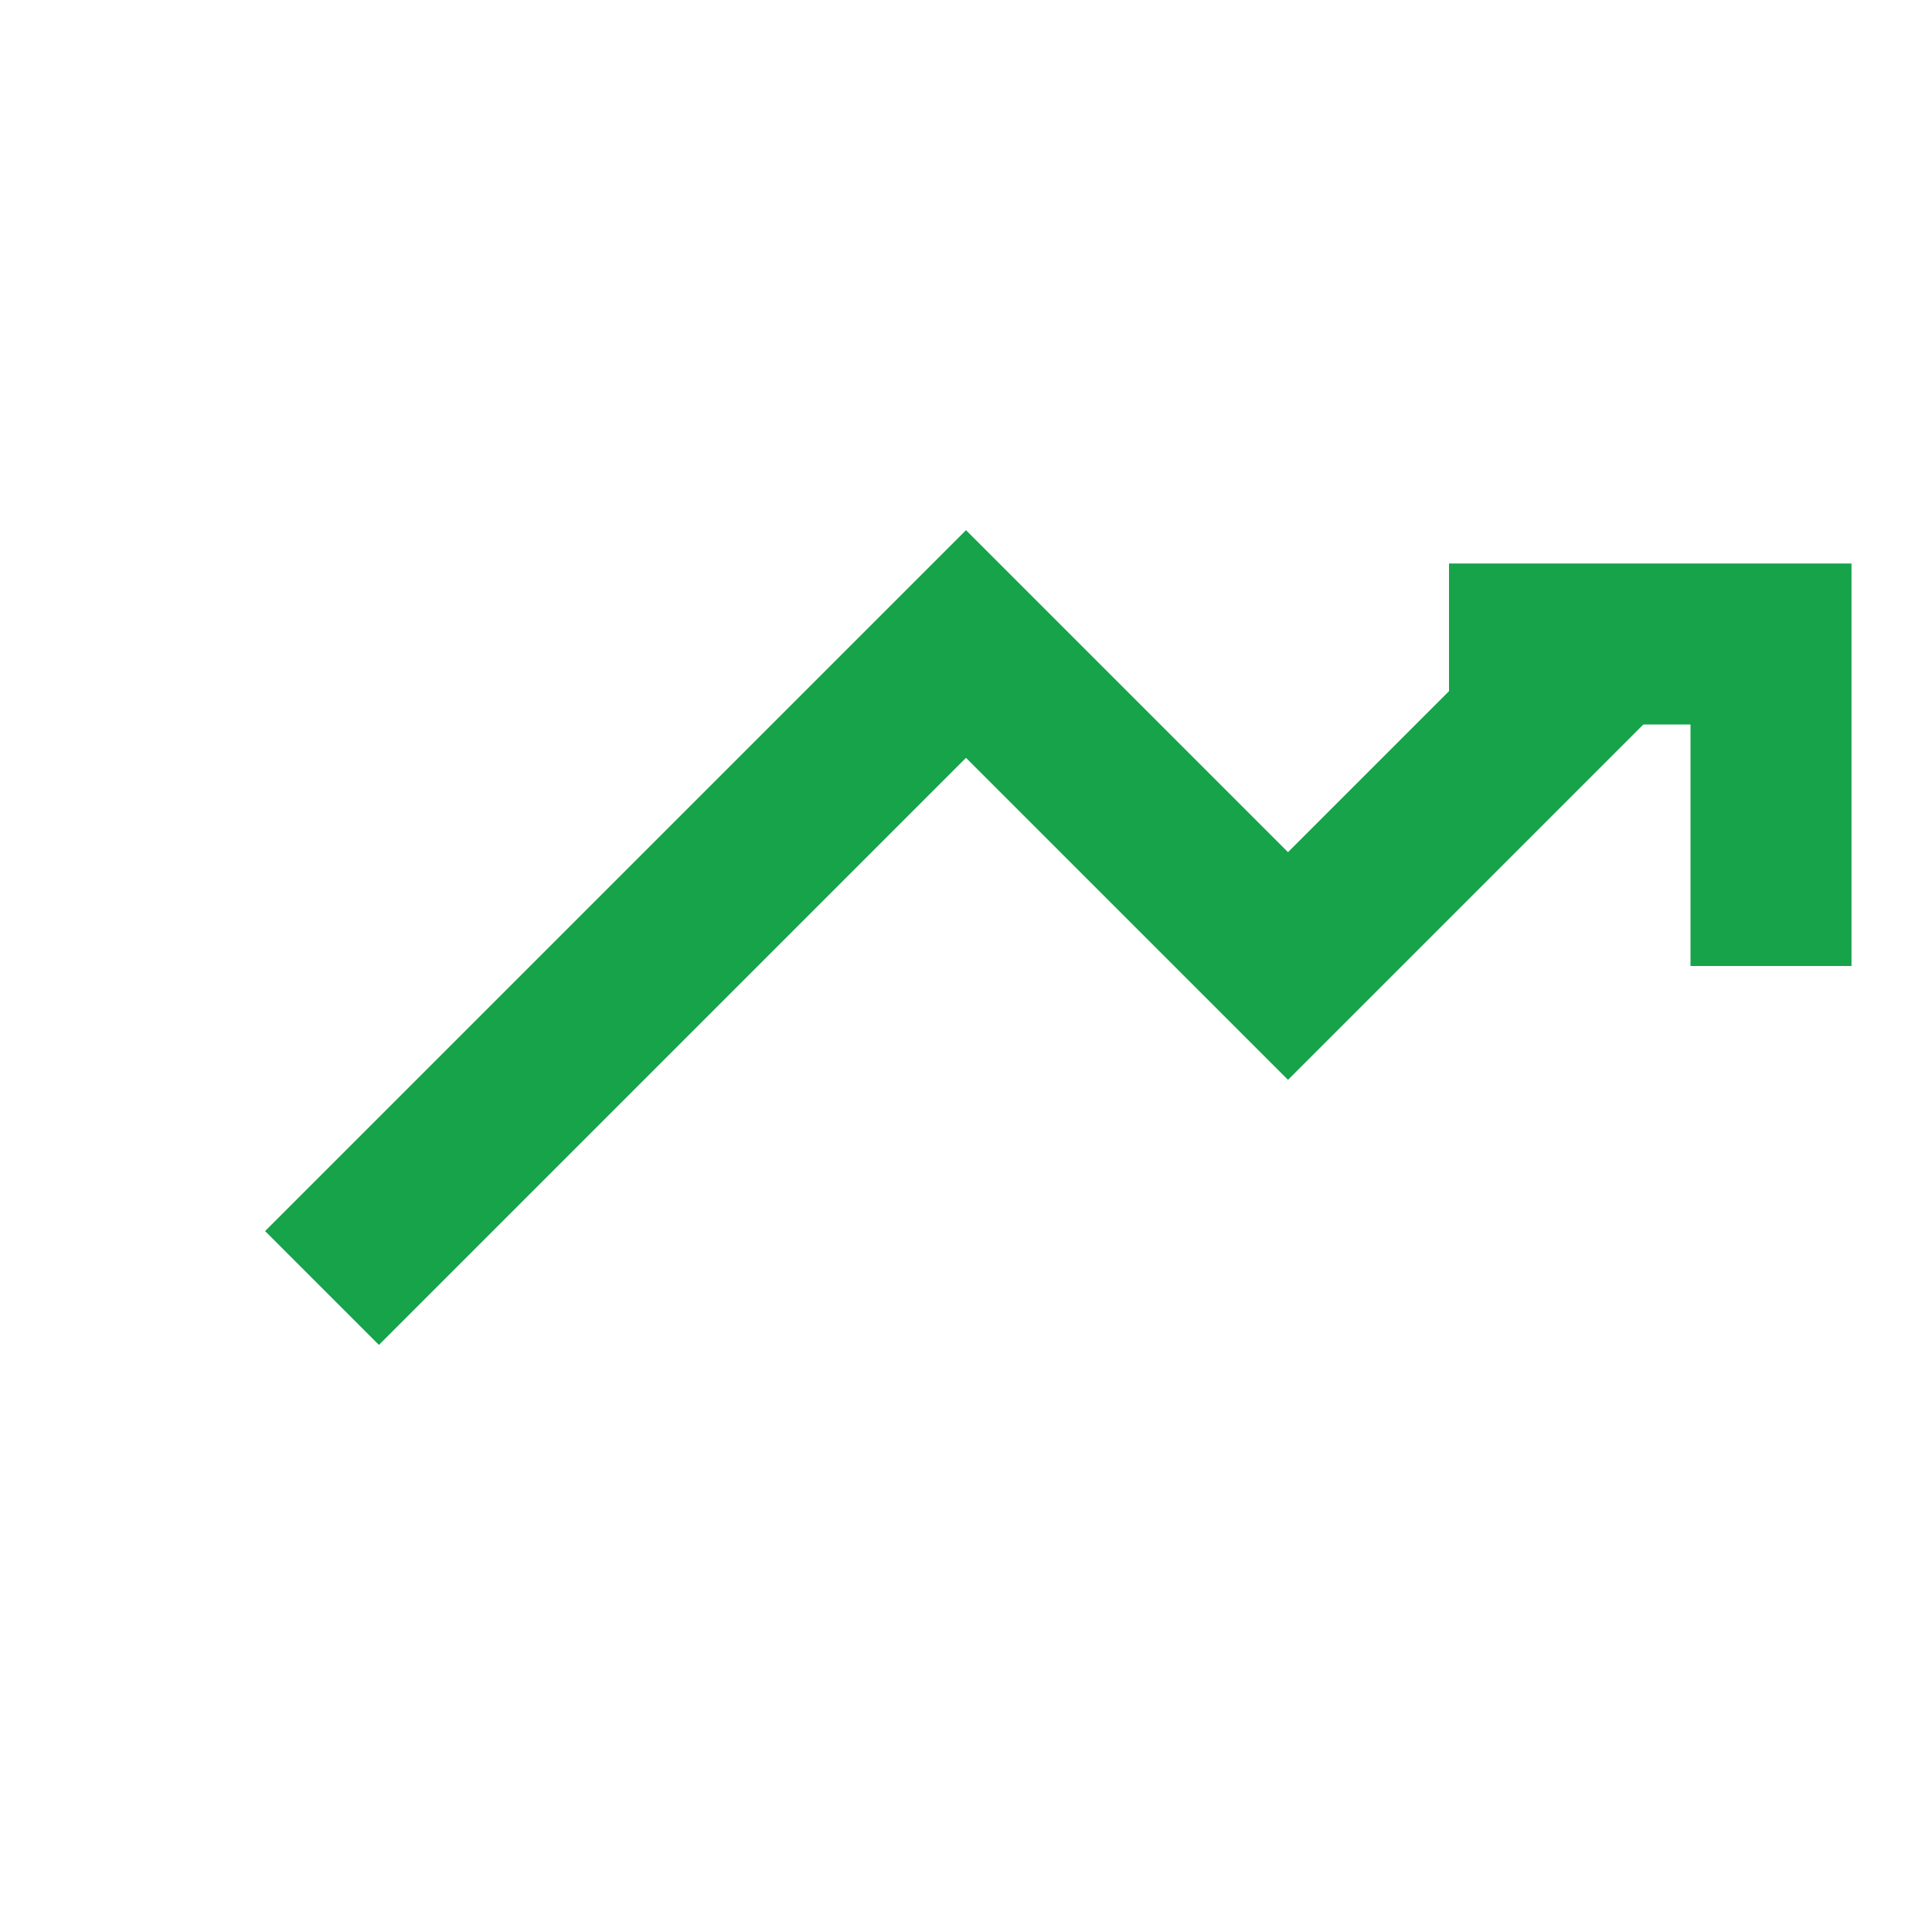
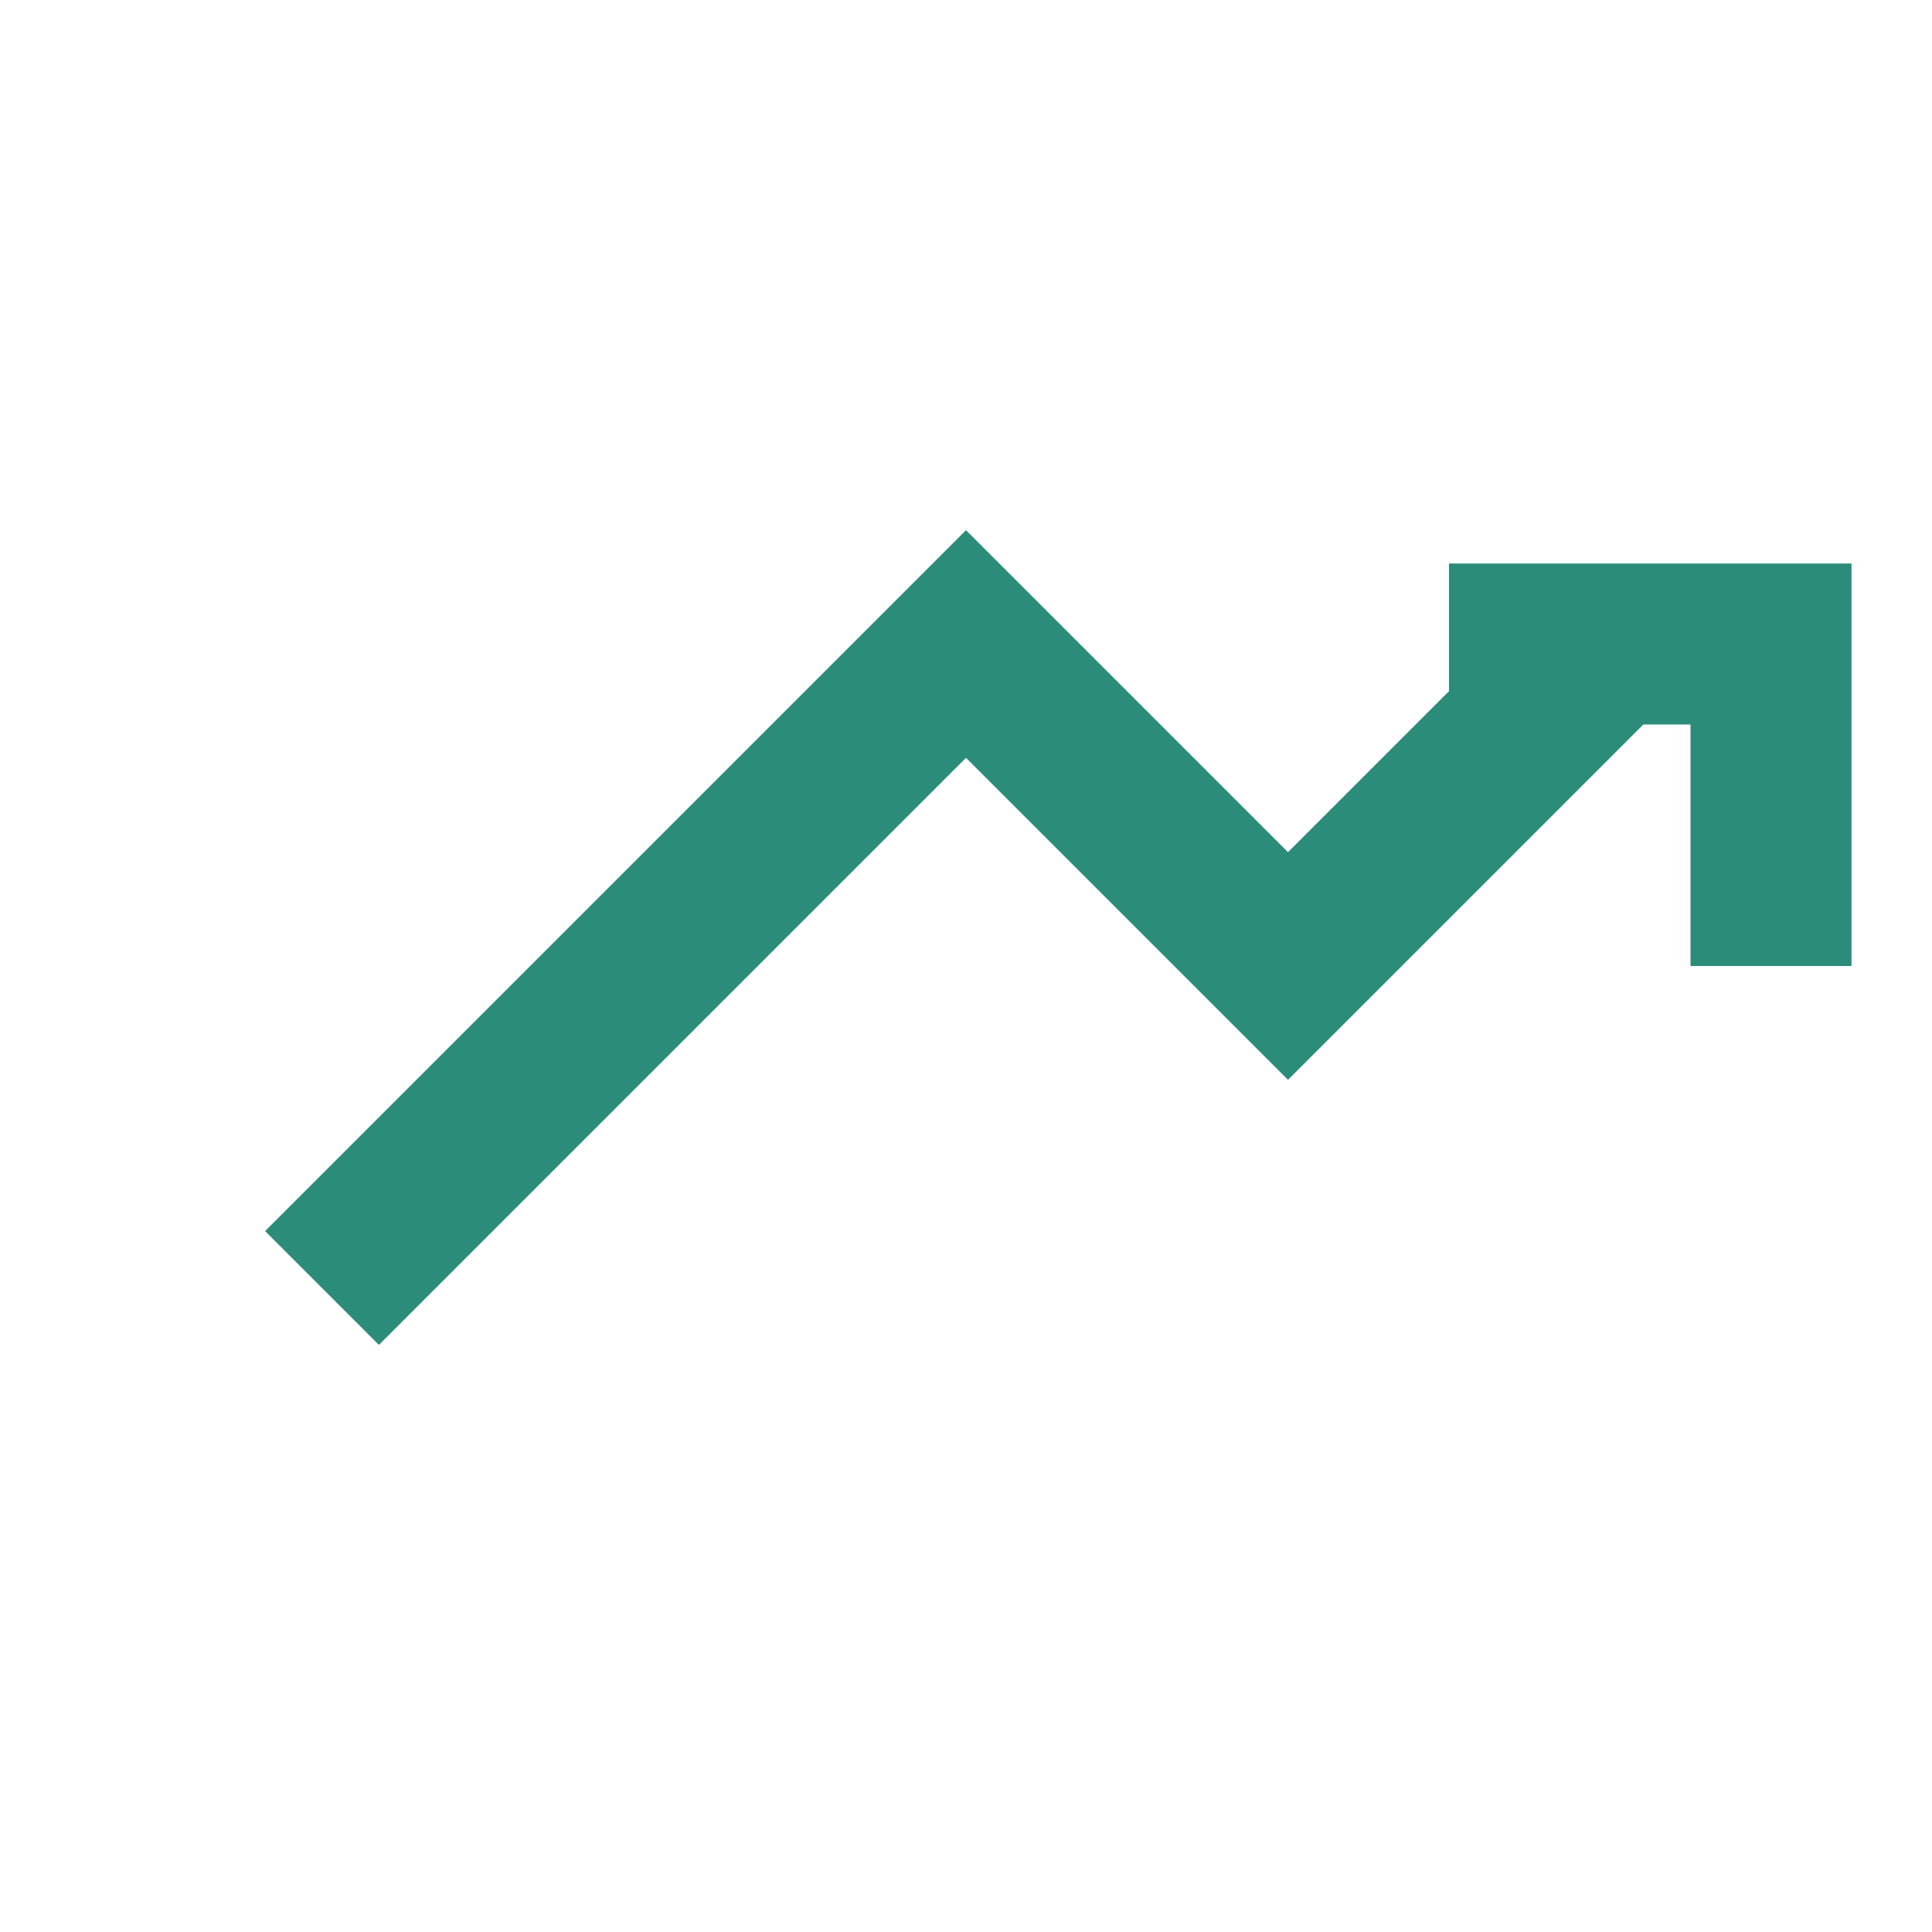
<svg xmlns="http://www.w3.org/2000/svg" width="24" height="24" viewBox="0 0 24 24">
-   <path d="M4 16l8-8 4 4 4-4" stroke="#16A34A" stroke-width="2" fill="none" />
-   <path d="M18 8h4v4" stroke="#16A34A" stroke-width="2" fill="none" />
+   <path d="M4 16l8-8 4 4 4-4" stroke="#2C8C7A" stroke-width="2" fill="none" />
+   <path d="M18 8h4v4" stroke="#2C8C7A" stroke-width="2" fill="none" />
</svg>
